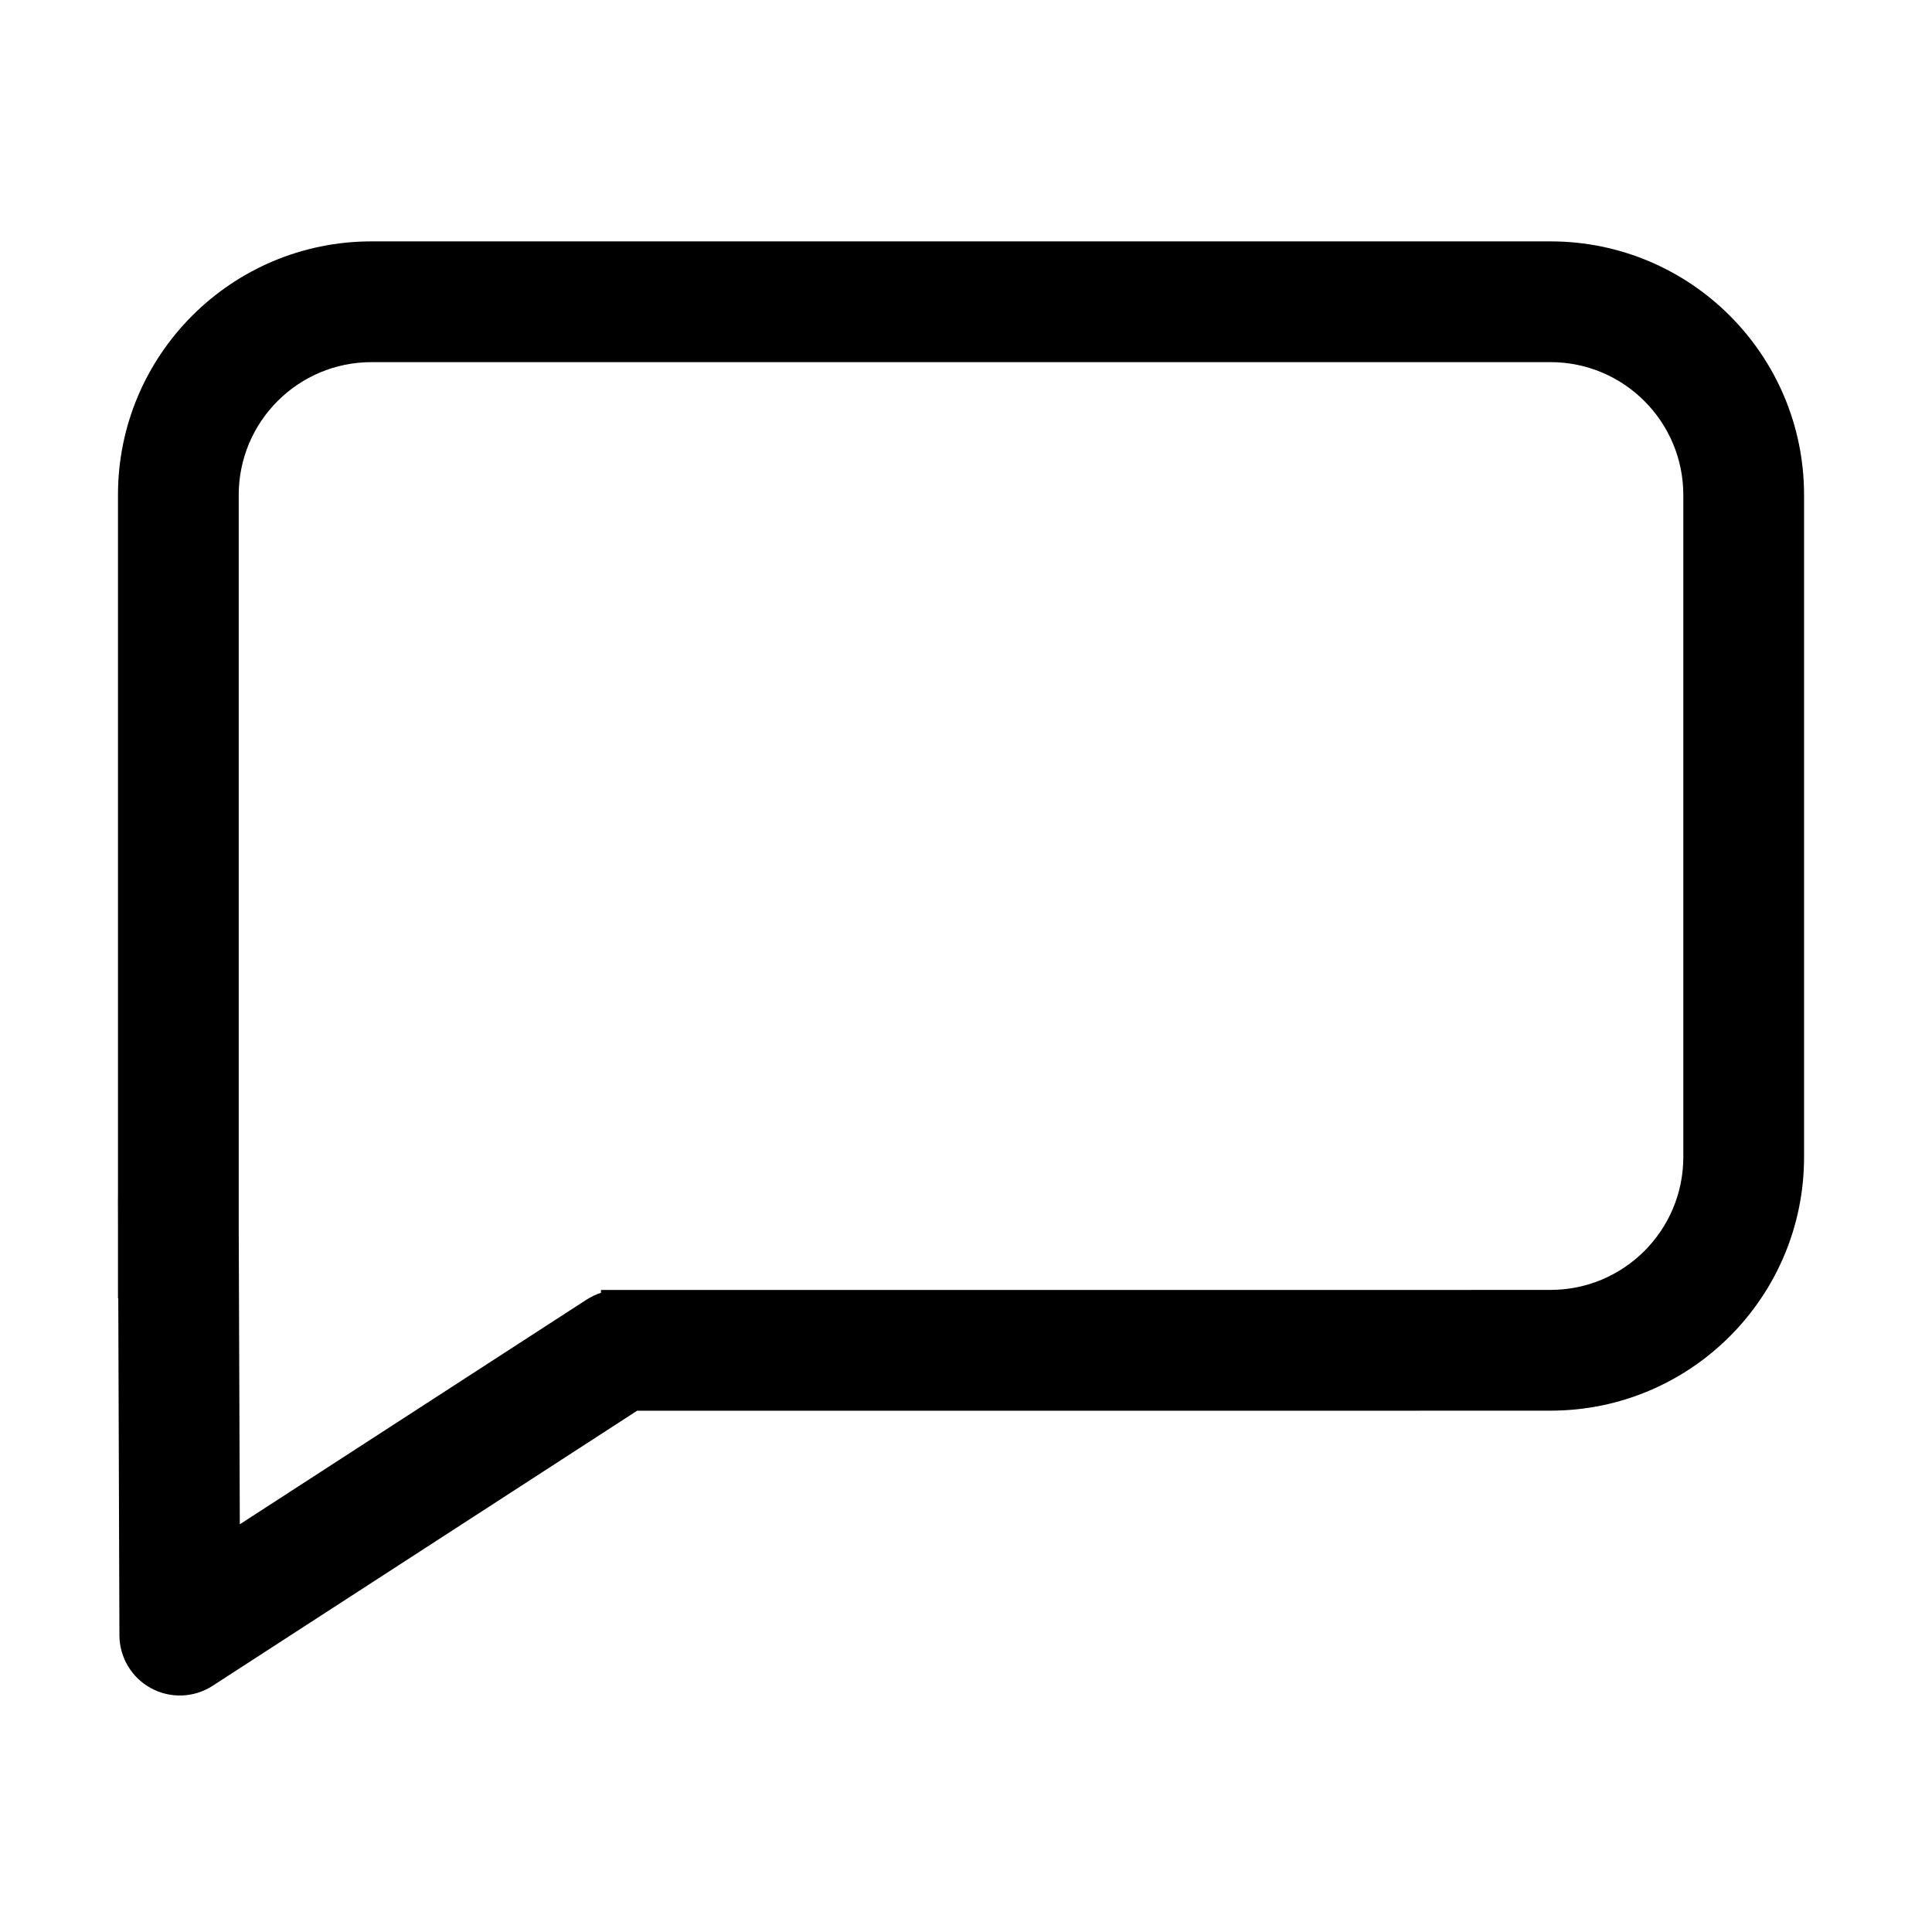
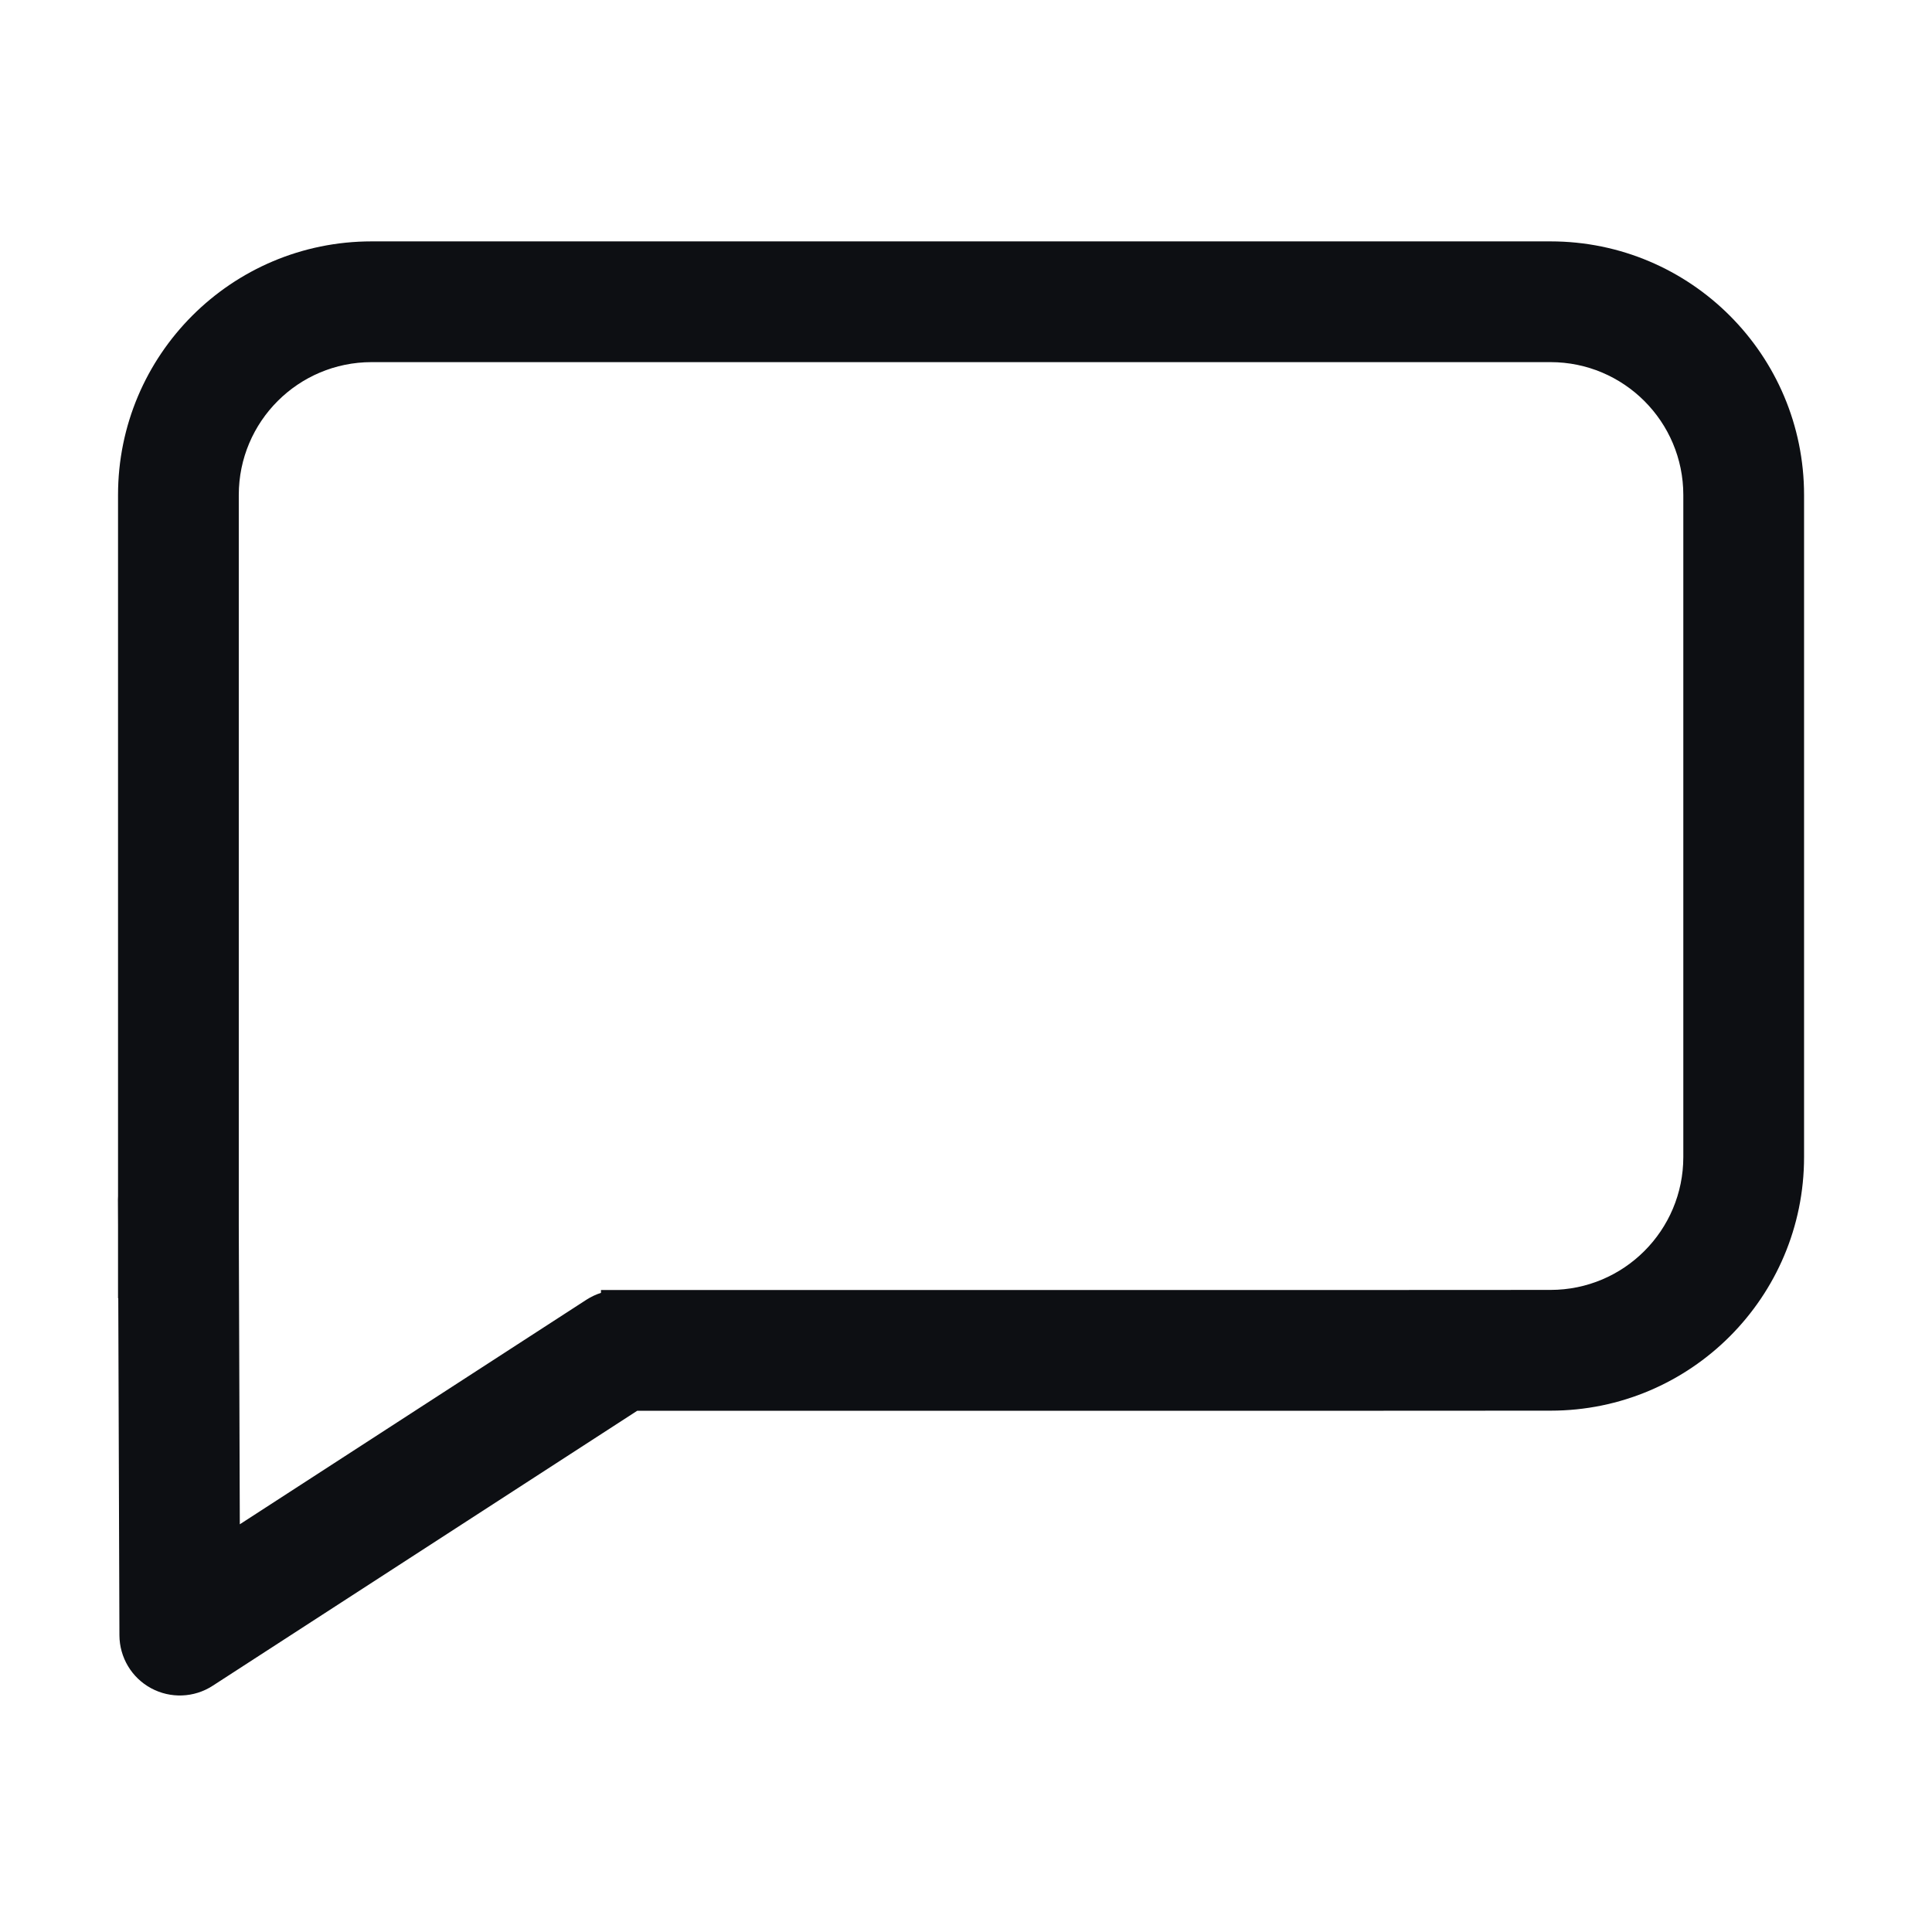
- <svg xmlns="http://www.w3.org/2000/svg" fill="none" viewBox="0 0 32 32">
-   <path fill-rule="evenodd" clip-rule="evenodd" d="M6.154 5.998h19.527c1.215 0 2.2.986 2.2 2.201v10.965a2.201 2.201 0 0 1-2.2 2.201l-3.951.001H9.954v.047a1.005 1.005 0 0 0-.24.114l-5.742 3.72-.018-4.945V8.198a2.2 2.2 0 0 1 2.2-2.2Zm-4.2 14.307v1.197h.005l.019 5.584a1 1 0 0 0 1.544.836l7.031-4.556H21.73l3.953-.001a4.201 4.201 0 0 0 4.198-4.201V8.199a4.201 4.201 0 0 0-4.2-4.201H6.154a4.2 4.2 0 0 0-4.2 4.2V19.81a1.01 1.01 0 0 0-.001.06l.001.435Z" fill="currentColor" />
+ <svg xmlns="http://www.w3.org/2000/svg" width="32" height="32" viewBox="0 0 32 32" fill="none">
+   <path fill-rule="evenodd" clip-rule="evenodd" d="M6.155 5.998L25.681 5.998C26.896 5.998 27.881 6.984 27.881 8.199V19.164C27.881 20.379 26.896 21.365 25.682 21.365L21.73 21.367H21.73H10.278C10.264 21.366 10.251 21.366 10.237 21.367H9.954V21.414C9.871 21.44 9.791 21.478 9.714 21.527L3.972 25.247L3.955 20.302V8.198C3.955 6.983 4.94 5.998 6.155 5.998ZM1.955 20.305V21.502H1.959L1.978 27.086C1.98 27.452 2.18 27.788 2.502 27.962C2.824 28.136 3.215 28.121 3.522 27.922L10.554 23.367H21.73H21.73L25.683 23.365C28.002 23.365 29.881 21.483 29.881 19.164V8.199C29.881 5.88 28.002 3.998 25.681 3.998L6.155 3.998C3.835 3.998 1.955 5.878 1.955 8.198V19.81C1.954 19.83 1.953 19.85 1.953 19.869L1.955 20.305Z" fill="#0D0F13" />
</svg>
